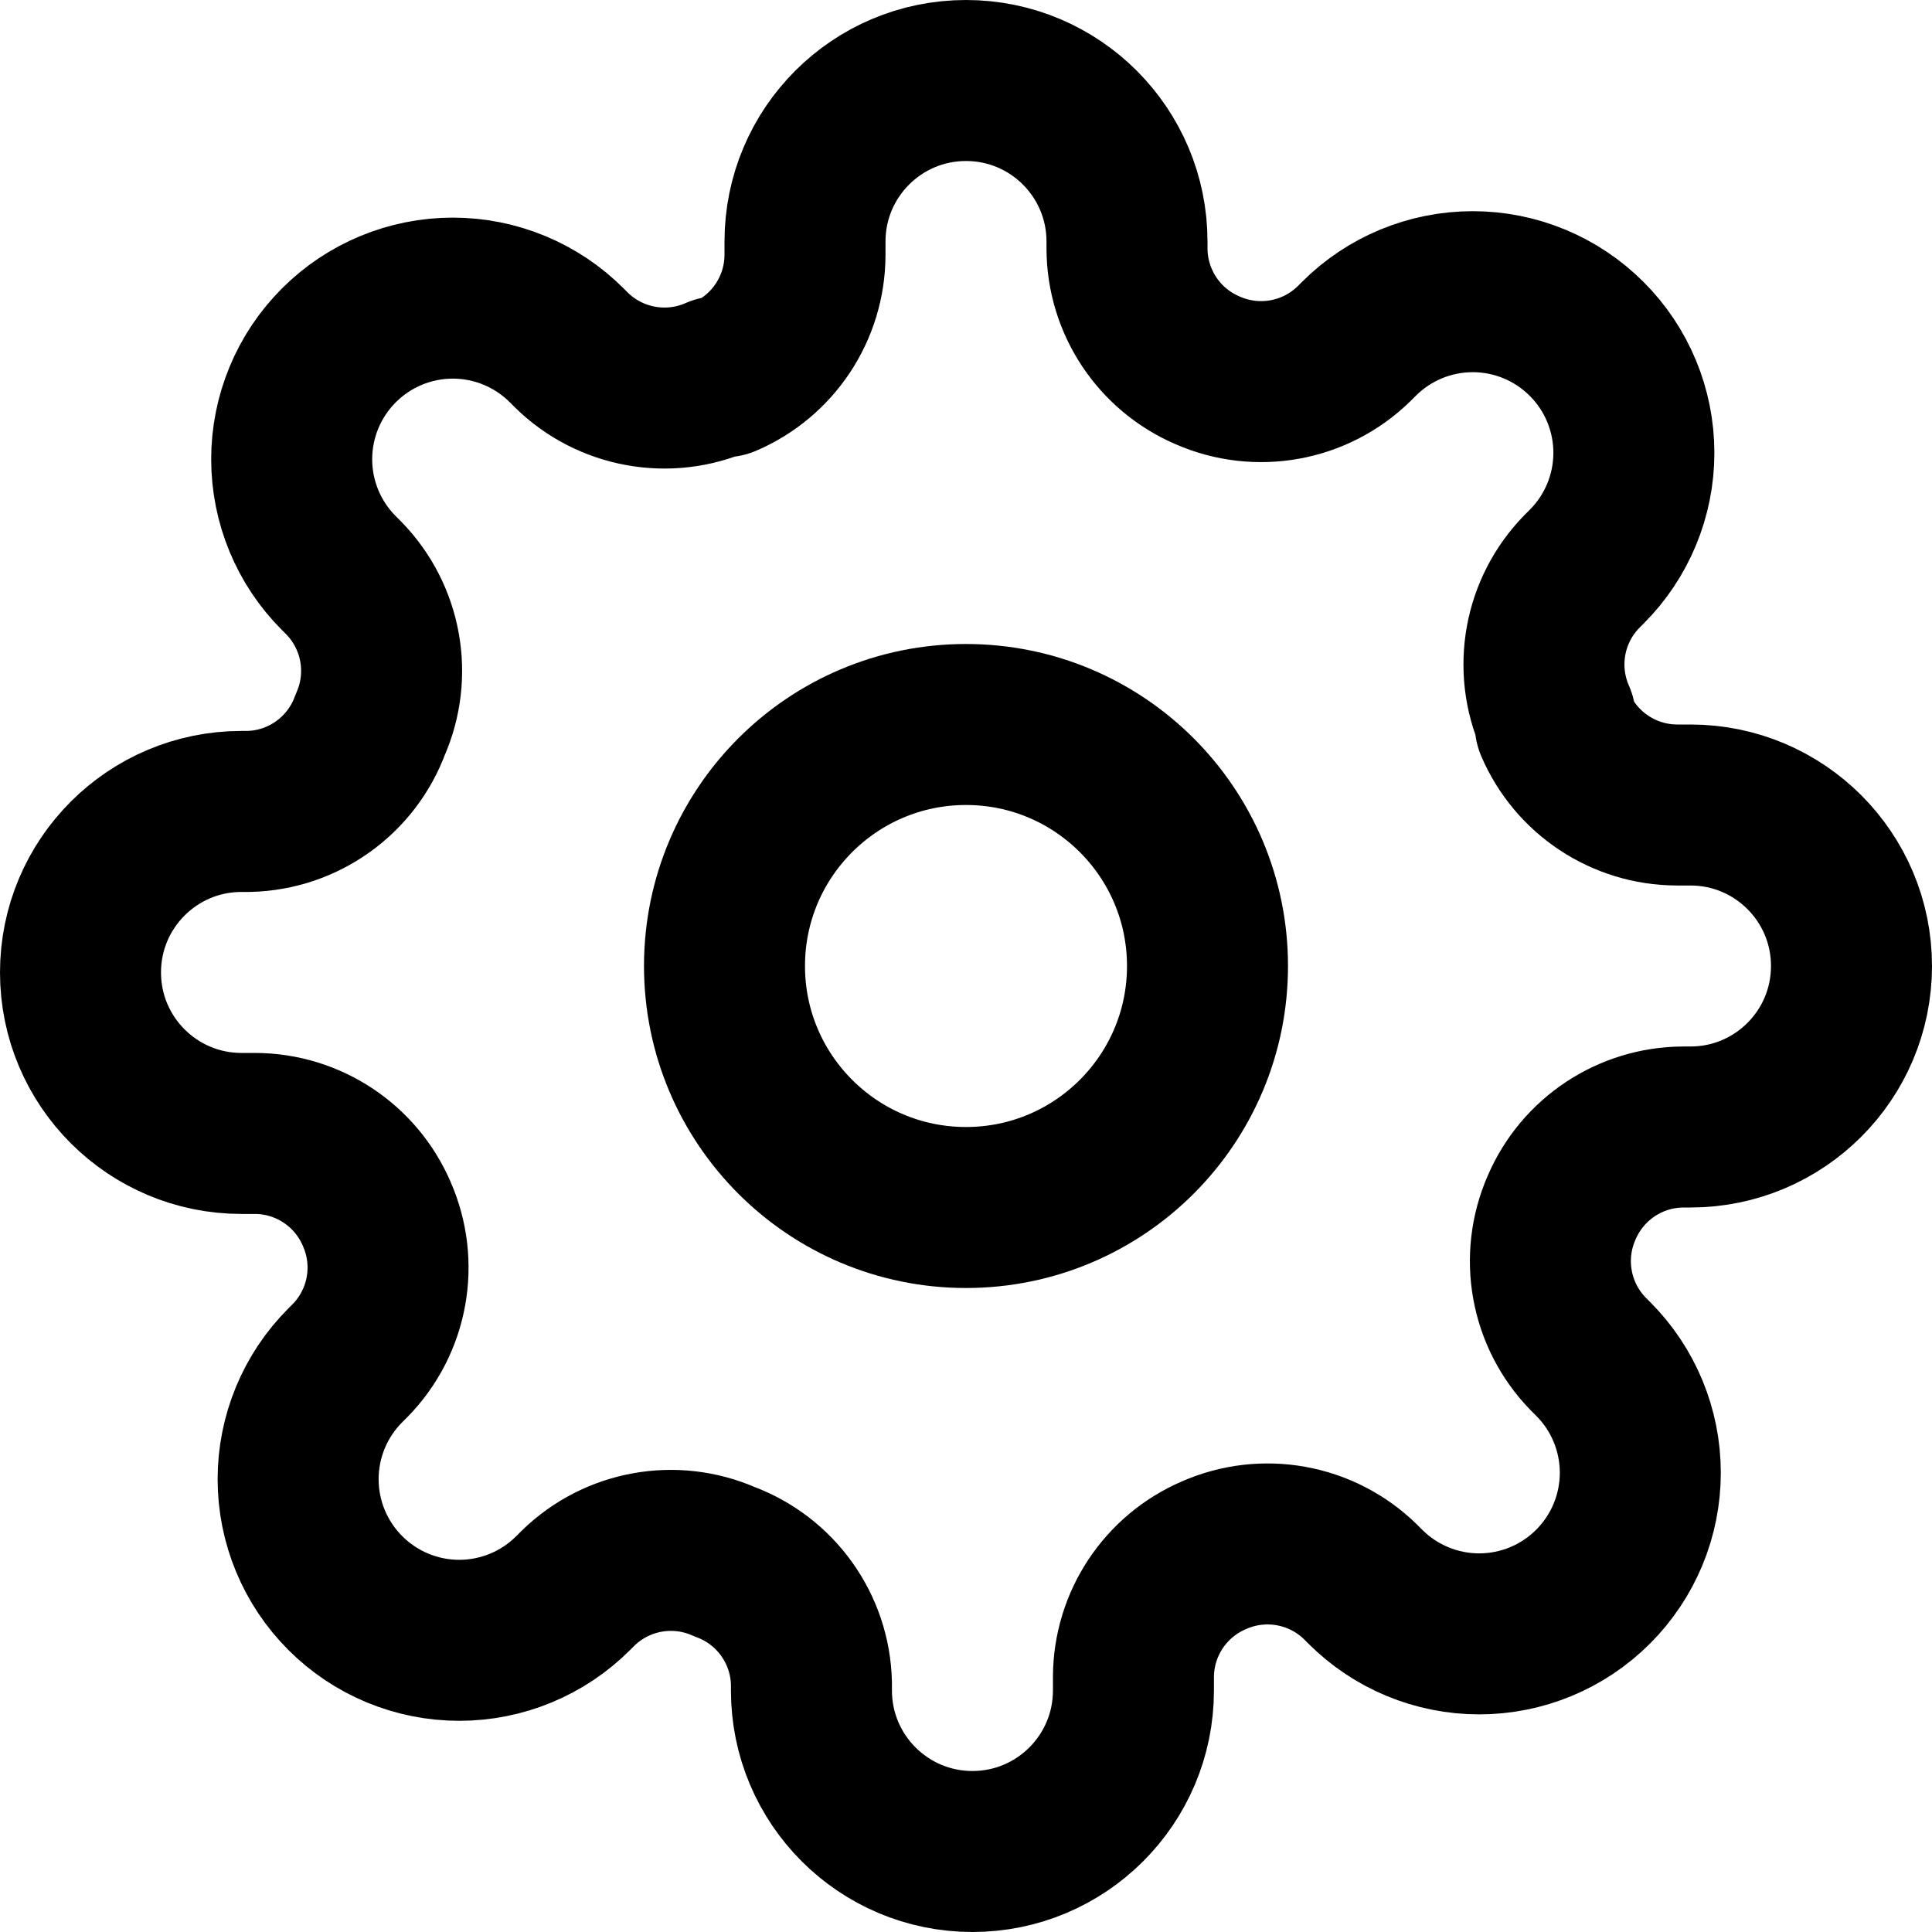
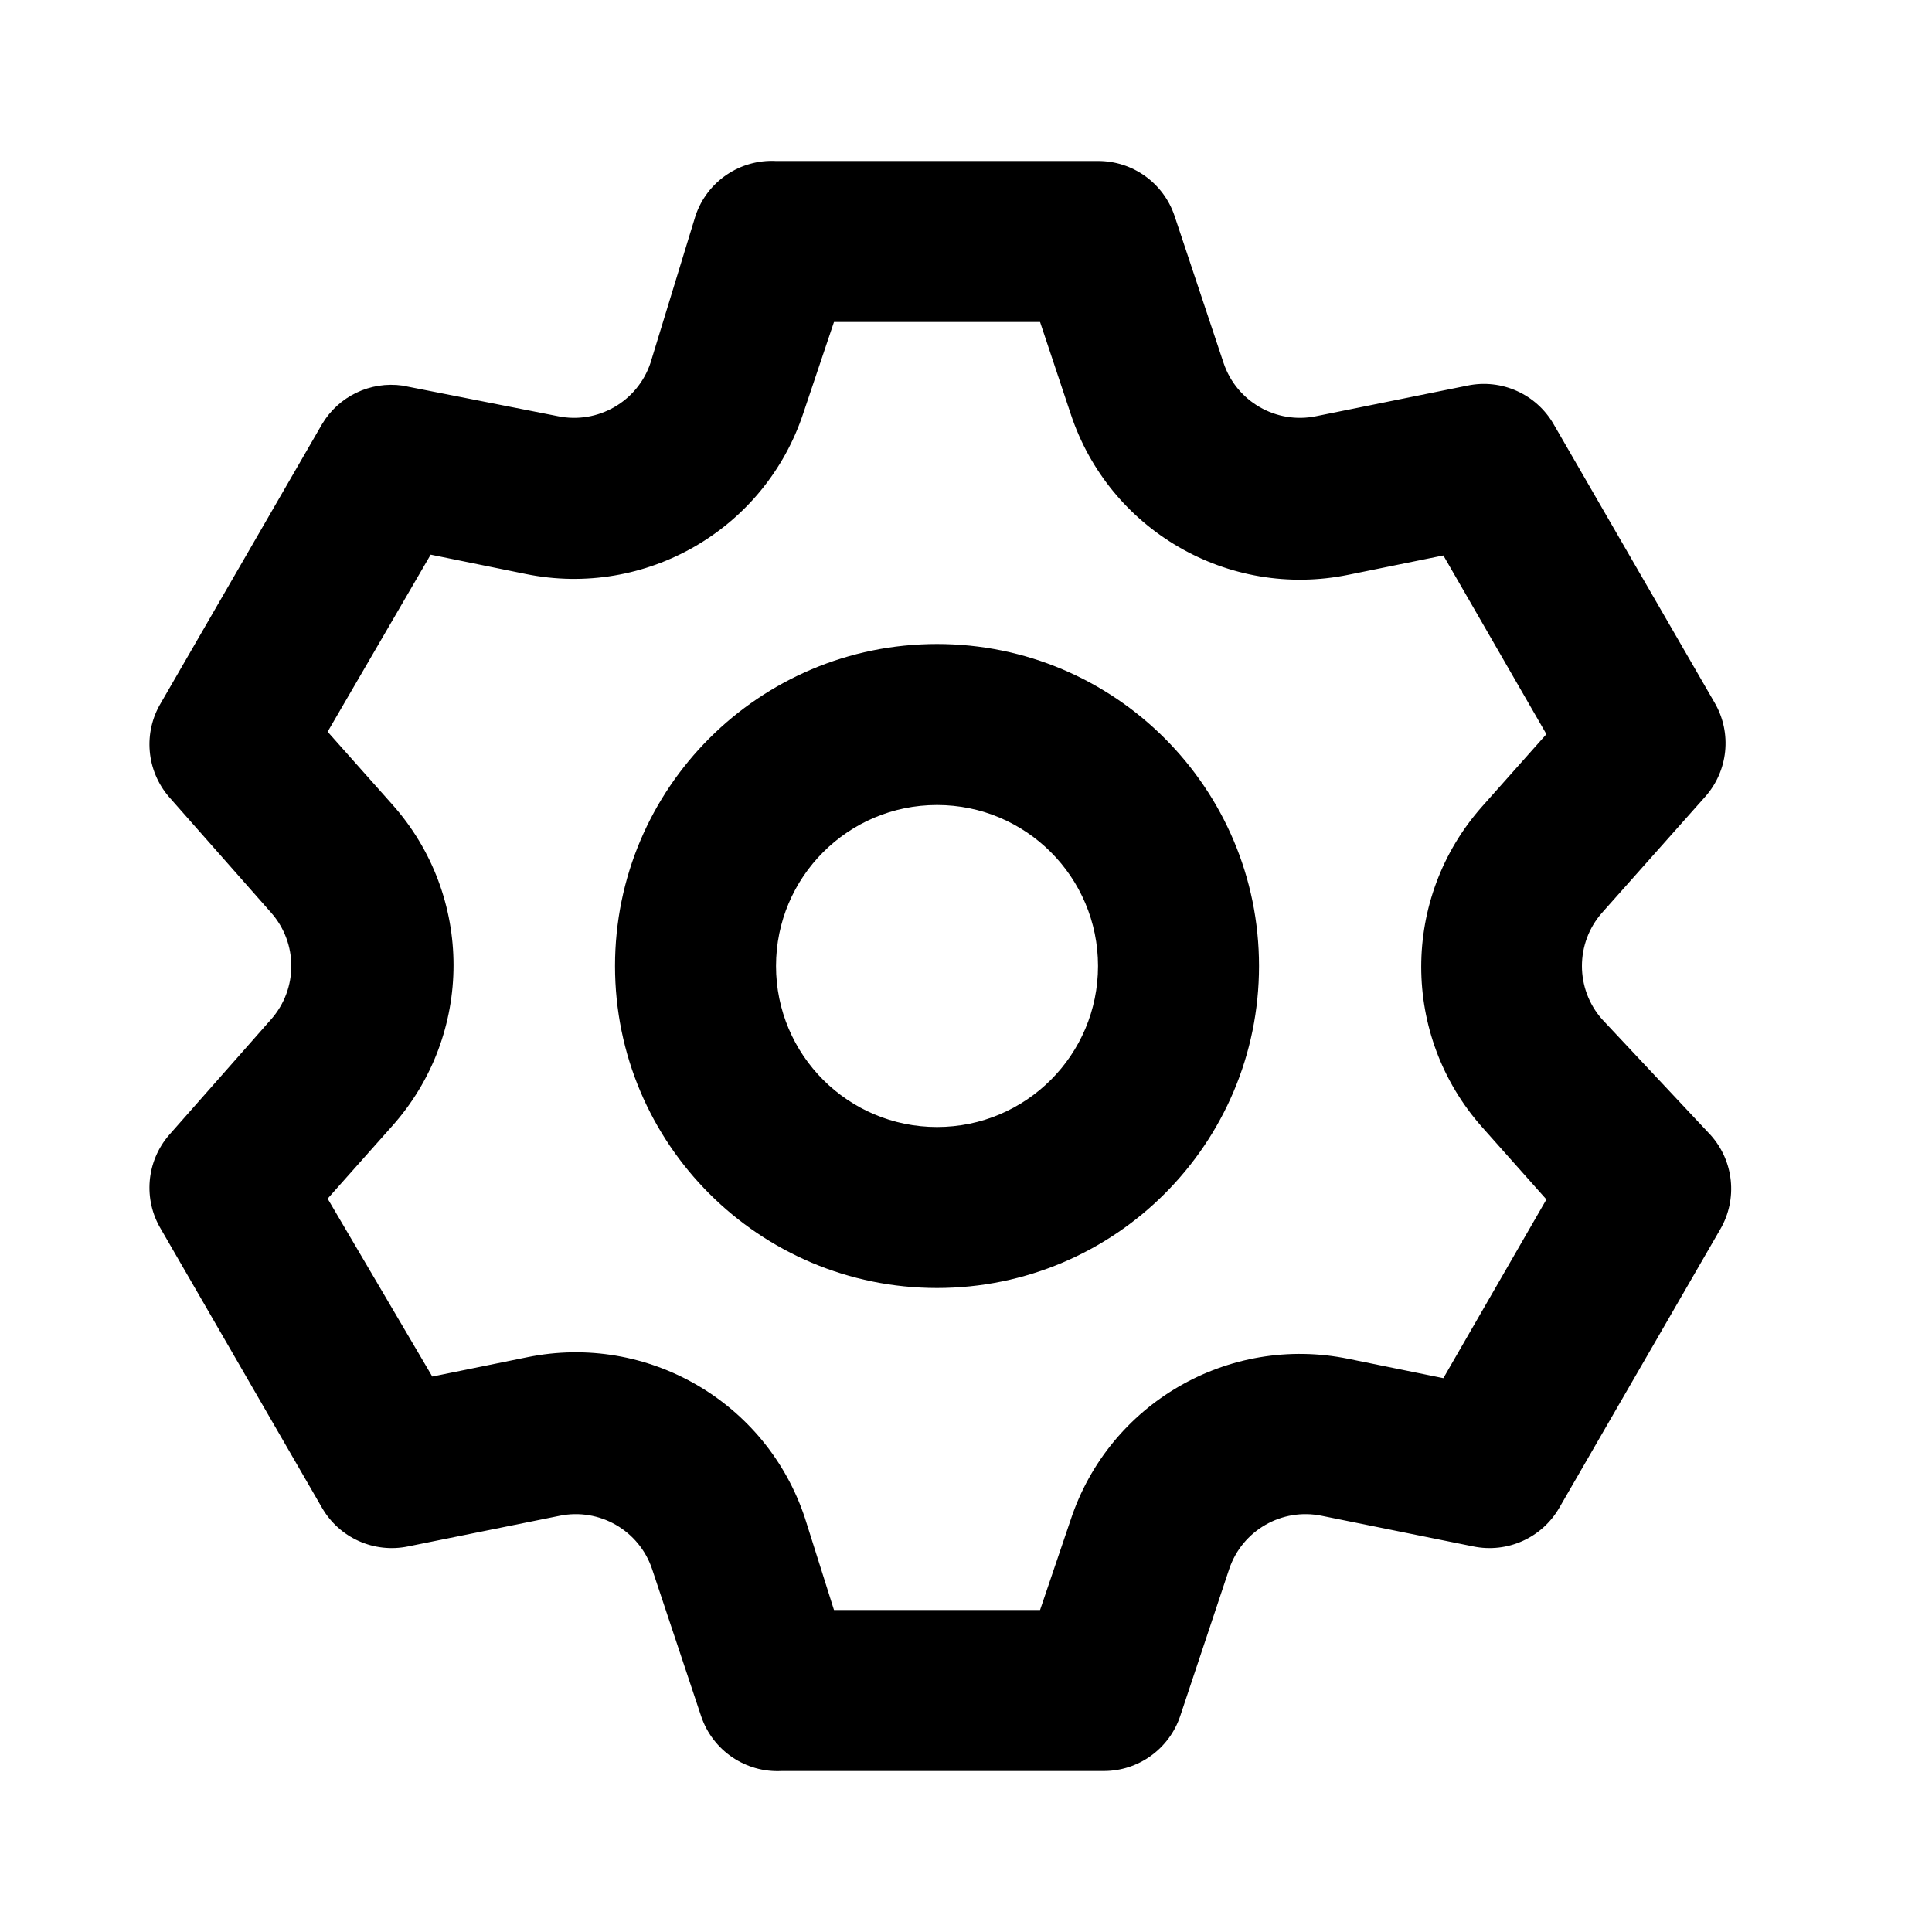
- <svg xmlns="http://www.w3.org/2000/svg" width="24" height="24" viewBox="0 0 24 24" fill="none" stroke="currentColor" stroke-width="2" stroke-linecap="round" stroke-linejoin="round">
-   <circle cx="12" cy="12" r="3" />
-   <path d="M19.4 15a1.65 1.65 0 0 0 .33 1.82l.06.06a2 2 0 0 1 0 2.83 2 2 0 0 1-2.83 0l-.06-.06a1.65 1.65 0 0 0-1.82-.33 1.65 1.65 0 0 0-1 1.51V21a2 2 0 0 1-2 2 2 2 0 0 1-2-2v-.09A1.65 1.65 0 0 0 9 19.4a1.65 1.65 0 0 0-1.82.33l-.06.06a2 2 0 0 1-2.83 0 2 2 0 0 1 0-2.83l.06-.06a1.65 1.65 0 0 0 .33-1.82 1.65 1.65 0 0 0-1.51-1H3a2 2 0 0 1-2-2 2 2 0 0 1 2-2h.09A1.65 1.65 0 0 0 4.6 9a1.65 1.65 0 0 0-.33-1.82l-.06-.06a2 2 0 0 1 0-2.83 2 2 0 0 1 2.83 0l.06.06a1.65 1.65 0 0 0 1.82.33H9a1.65 1.65 0 0 0 1-1.51V3a2 2 0 0 1 2-2 2 2 0 0 1 2 2v.09a1.65 1.65 0 0 0 1 1.51 1.65 1.65 0 0 0 1.82-.33l.06-.06a2 2 0 0 1 2.83 0 2 2 0 0 1 0 2.83l-.06.06a1.65 1.65 0 0 0-.33 1.82V9a1.65 1.65 0 0 0 1.51 1H21a2 2 0 0 1 2 2 2 2 0 0 1-2 2h-.09a1.65 1.65 0 0 0-1.51 1z" />
+ <svg xmlns="http://www.w3.org/2000/svg" width="24" height="24" viewBox="0 0 24 24">
+   <path fill="currentColor" d="M19.9 12.66a1 1 0 0 1 0-1.32l1.28-1.44a1 1 0 0 0 .12-1.17l-2-3.46a1 1 0 0 0-1.07-.48l-1.88.38a1 1 0 0 1-1.15-.66l-.61-1.83a1 1 0 0 0-.95-.68h-4a1 1 0 0 0-1 .68l-.56 1.83a1 1 0 0 1-1.15.66L5 4.79a1 1 0 0 0-1 .48L2 8.73a1 1 0 0 0 .1 1.17l1.27 1.44a1 1 0 0 1 0 1.32L2.1 14.1a1 1 0 0 0-.1 1.17l2 3.46a1 1 0 0 0 1.07.48l1.88-.38a1 1 0 0 1 1.15.66l.61 1.83a1 1 0 0 0 1 .68h4a1 1 0 0 0 .95-.68l.61-1.83a1 1 0 0 1 1.15-.66l1.88.38a1 1 0 0 0 1.07-.48l2-3.46a1 1 0 0 0-.12-1.17ZM18.41 14l.8.9l-1.28 2.22l-1.18-.24a3 3 0 0 0-3.45 2L12.92 20h-2.56L10 18.86a3 3 0 0 0-3.45-2l-1.18.24l-1.3-2.21l.8-.9a3 3 0 0 0 0-4l-.8-.9l1.28-2.2l1.18.24a3 3 0 0 0 3.45-2L10.36 4h2.56l.38 1.14a3 3 0 0 0 3.45 2l1.18-.24l1.28 2.22l-.8.9a3 3 0 0 0 0 3.98m-6.77-6a4 4 0 1 0 4 4a4 4 0 0 0-4-4m0 6a2 2 0 1 1 2-2a2 2 0 0 1-2 2" />
</svg>
